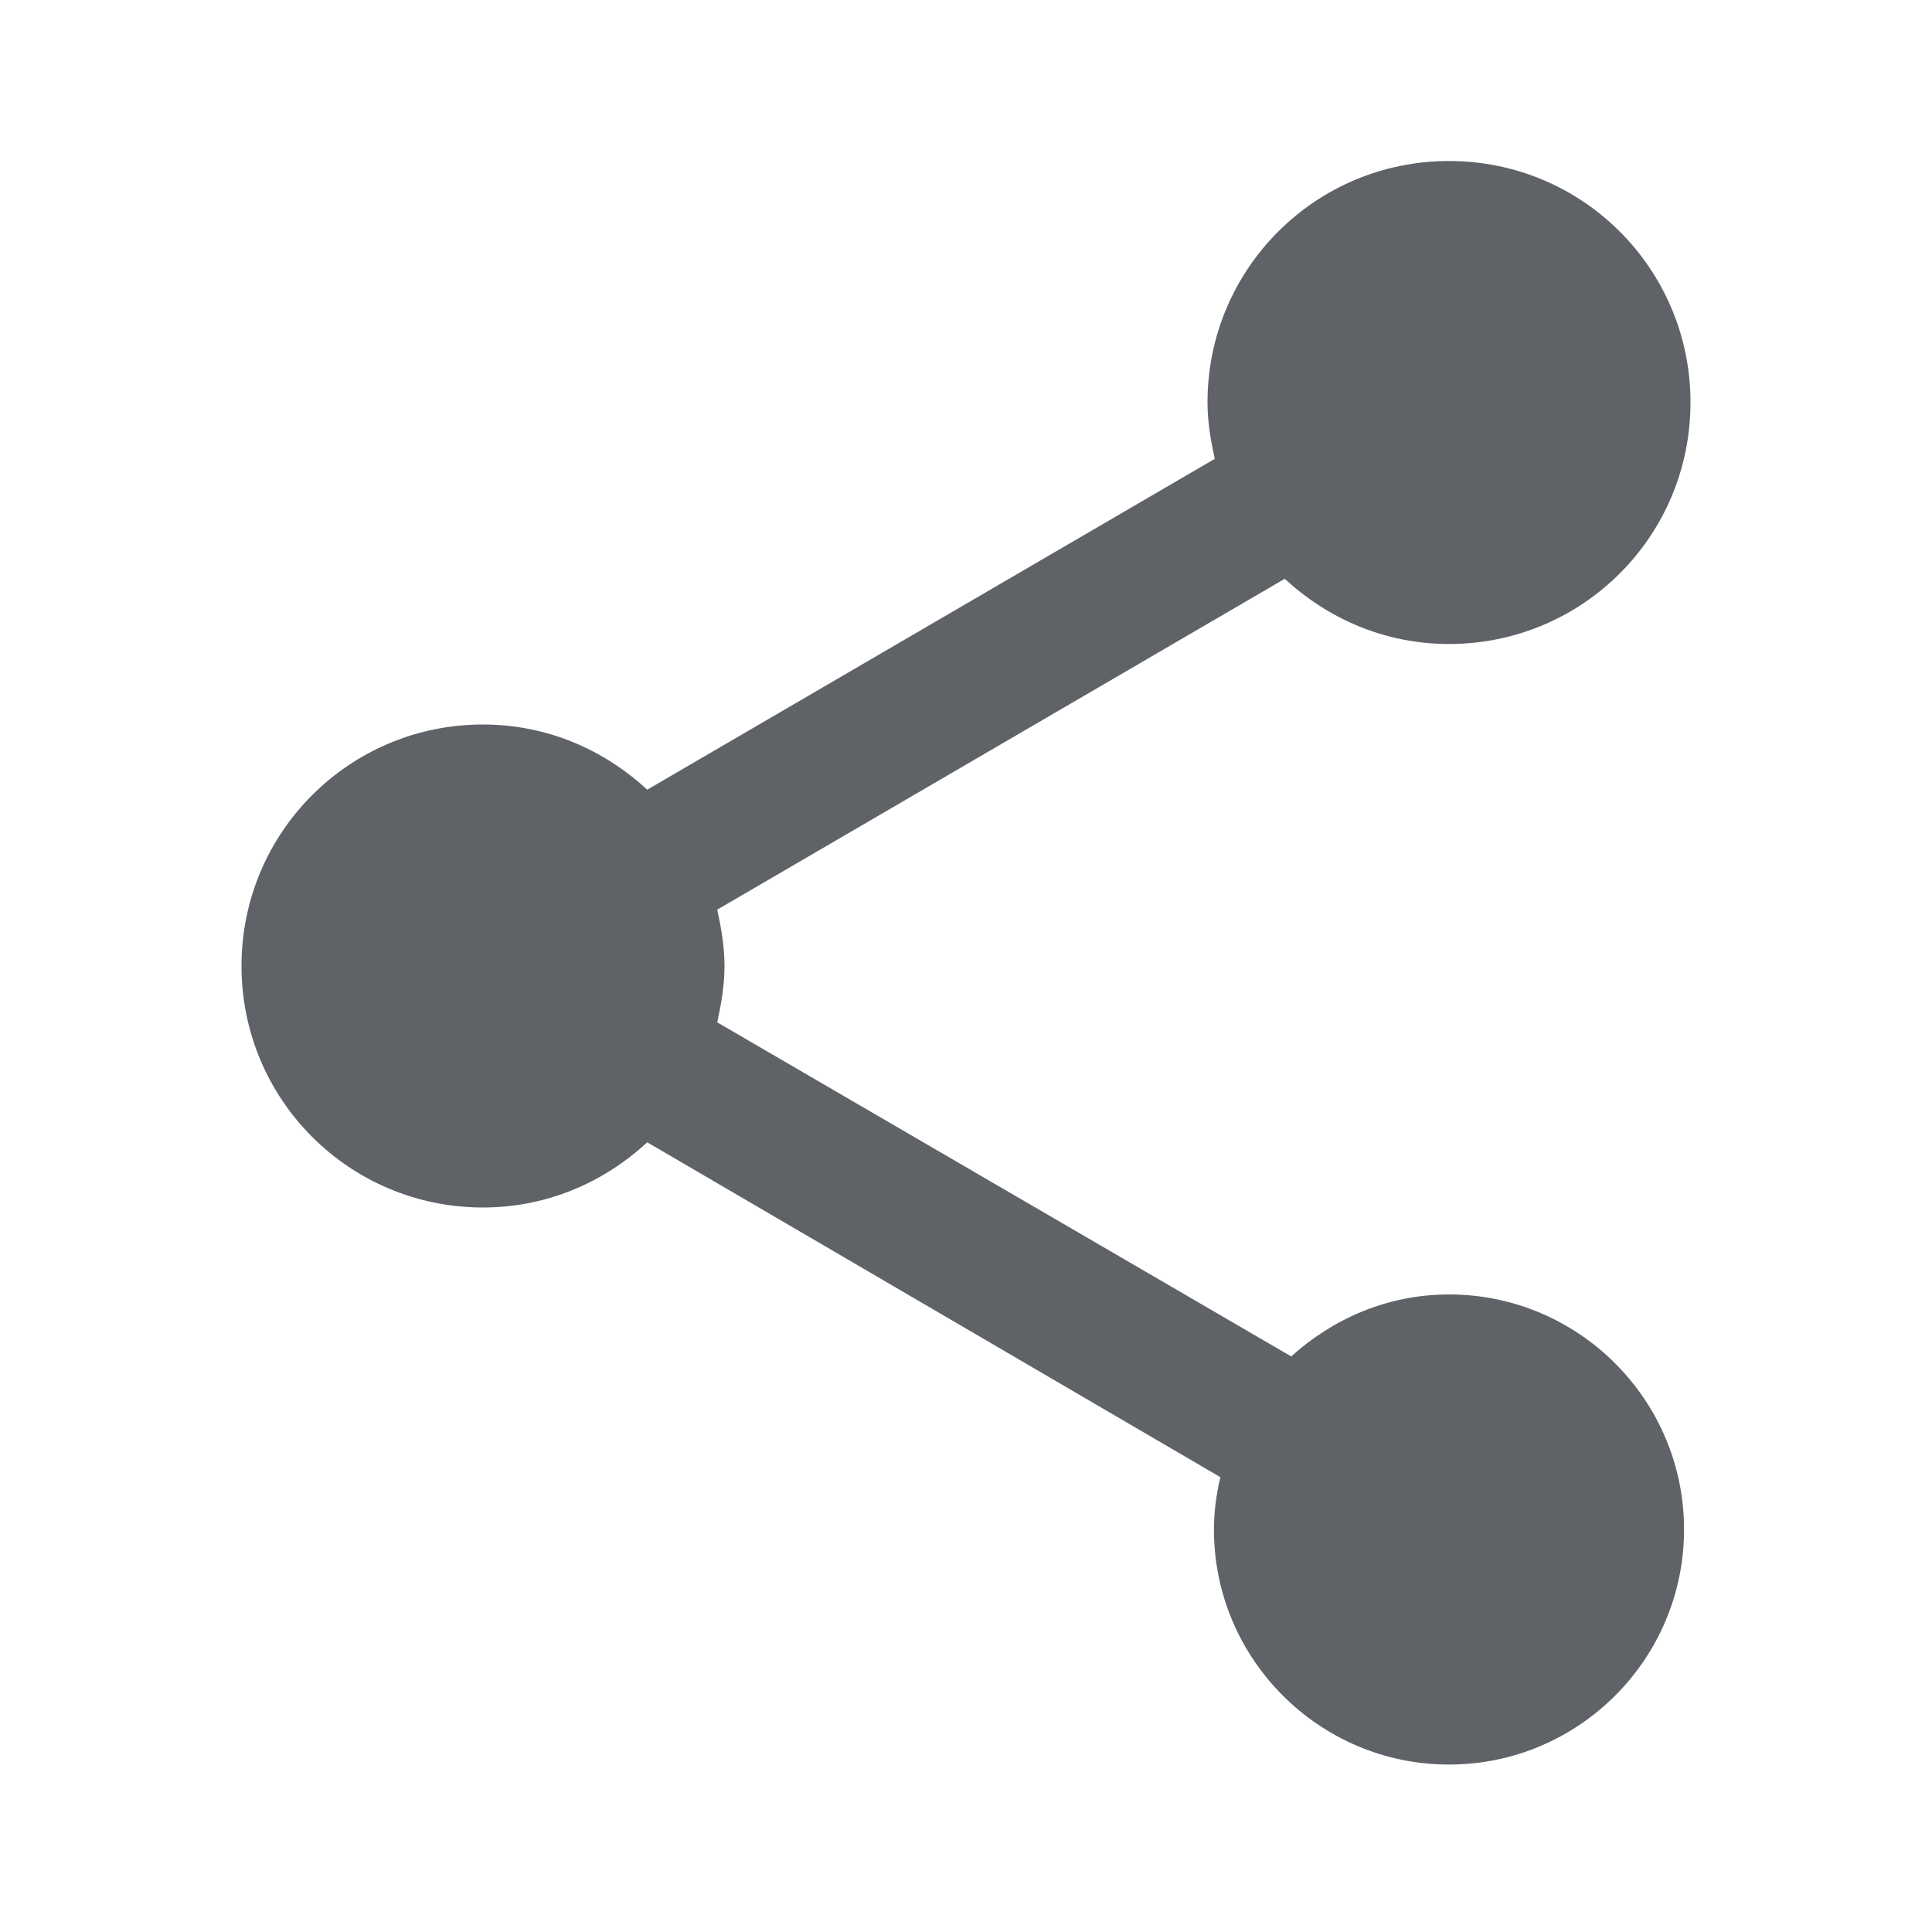
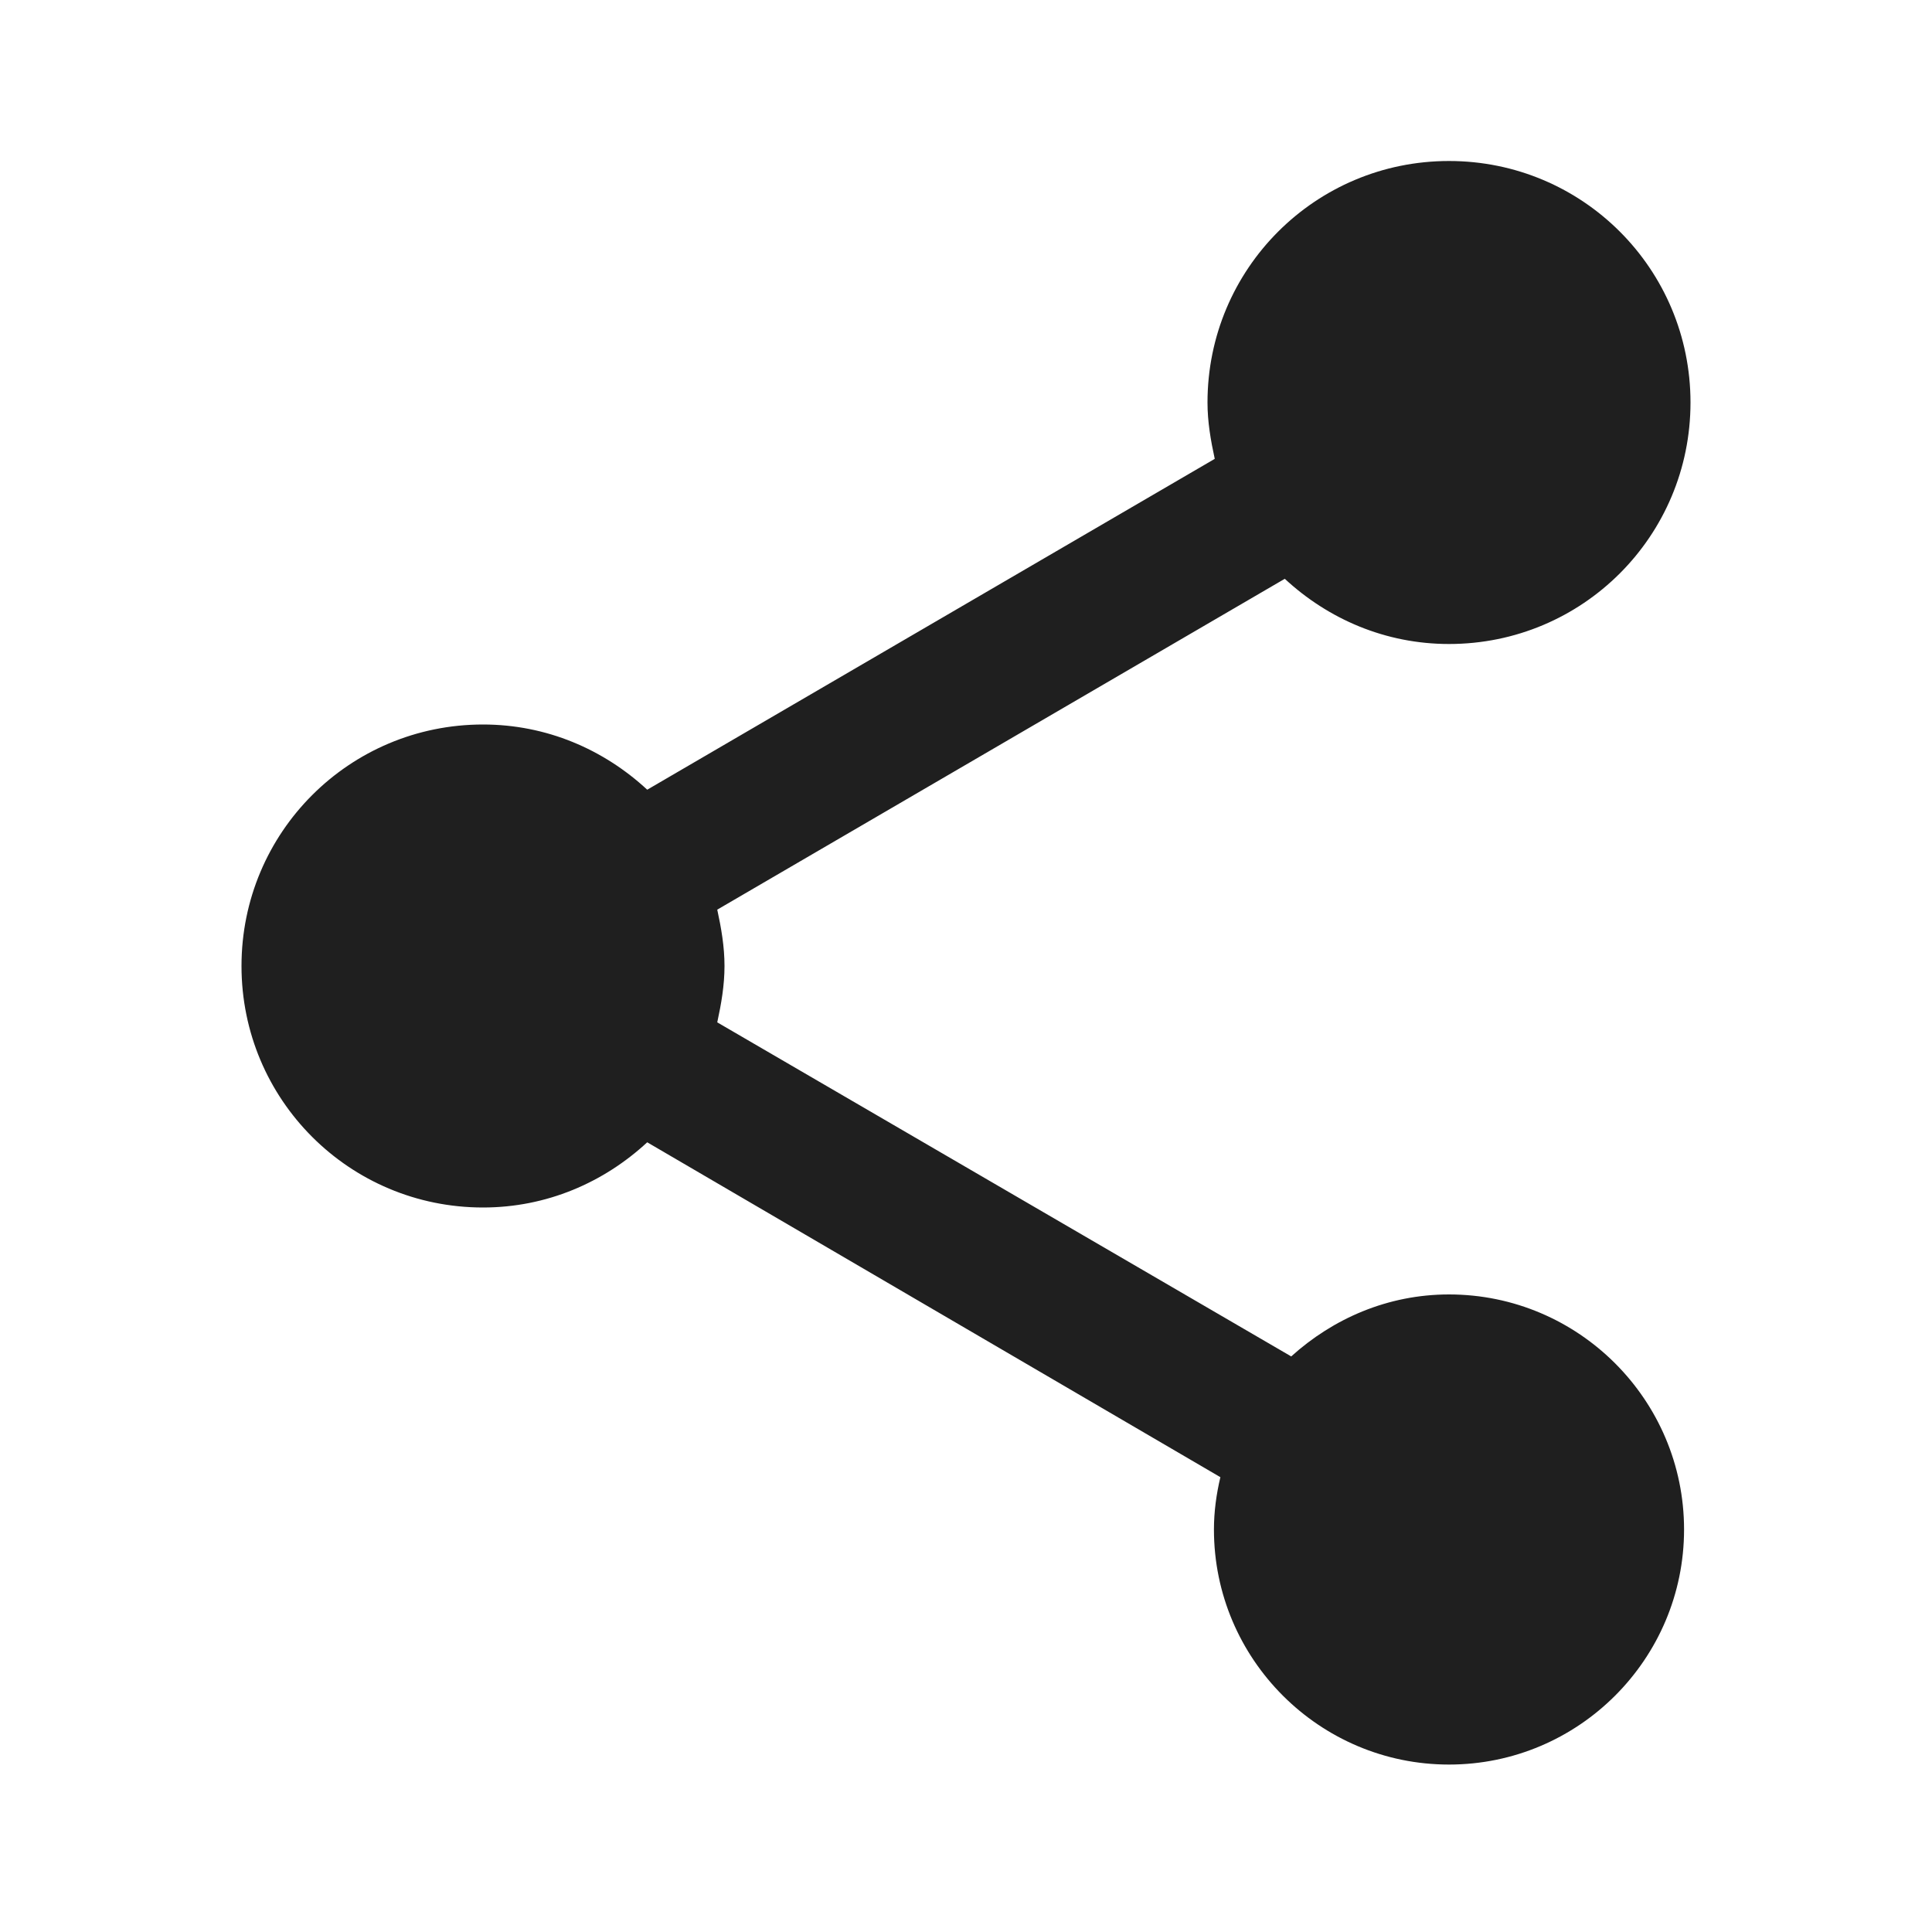
<svg xmlns="http://www.w3.org/2000/svg" width="24" height="24" viewBox="0 0 24 24" fill="none">
-   <path d="M18 16.08C17.24 16.08 16.56 16.38 16.04 16.85L8.91 12.7C8.96 12.47 9 12.24 9 12C9 11.76 8.96 11.53 8.91 11.3L15.96 7.19C16.5 7.69 17.21 8 18 8C19.66 8 21 6.66 21 5C21 3.34 19.66 2 18 2C16.34 2 15 3.34 15 5C15 5.24 15.04 5.47 15.09 5.7L8.04 9.81C7.5 9.31 6.79 9 6 9C4.34 9 3 10.34 3 12C3 13.66 4.34 15 6 15C6.79 15 7.5 14.69 8.04 14.19L15.16 18.35C15.11 18.56 15.08 18.78 15.08 19C15.08 20.61 16.39 21.92 18 21.92C19.61 21.92 20.92 20.61 20.92 19C20.92 17.39 19.61 16.08 18 16.08Z" fill="#5F6368" />
+   <path d="M18 16.08C17.24 16.08 16.56 16.38 16.04 16.85L8.91 12.7C8.96 12.47 9 12.24 9 12C9 11.76 8.96 11.53 8.91 11.3L15.96 7.19C16.5 7.69 17.21 8 18 8C19.66 8 21 6.66 21 5C21 3.34 19.66 2 18 2C16.34 2 15 3.34 15 5C15 5.24 15.04 5.47 15.09 5.7L8.04 9.81C7.5 9.31 6.79 9 6 9C4.34 9 3 10.34 3 12C3 13.66 4.34 15 6 15C6.79 15 7.5 14.69 8.04 14.19L15.16 18.35C15.11 18.56 15.08 18.78 15.08 19C15.08 20.61 16.39 21.92 18 21.92C19.61 21.92 20.92 20.61 20.92 19C20.92 17.39 19.61 16.08 18 16.08Z" fill="#1F1F1F" />
</svg>
